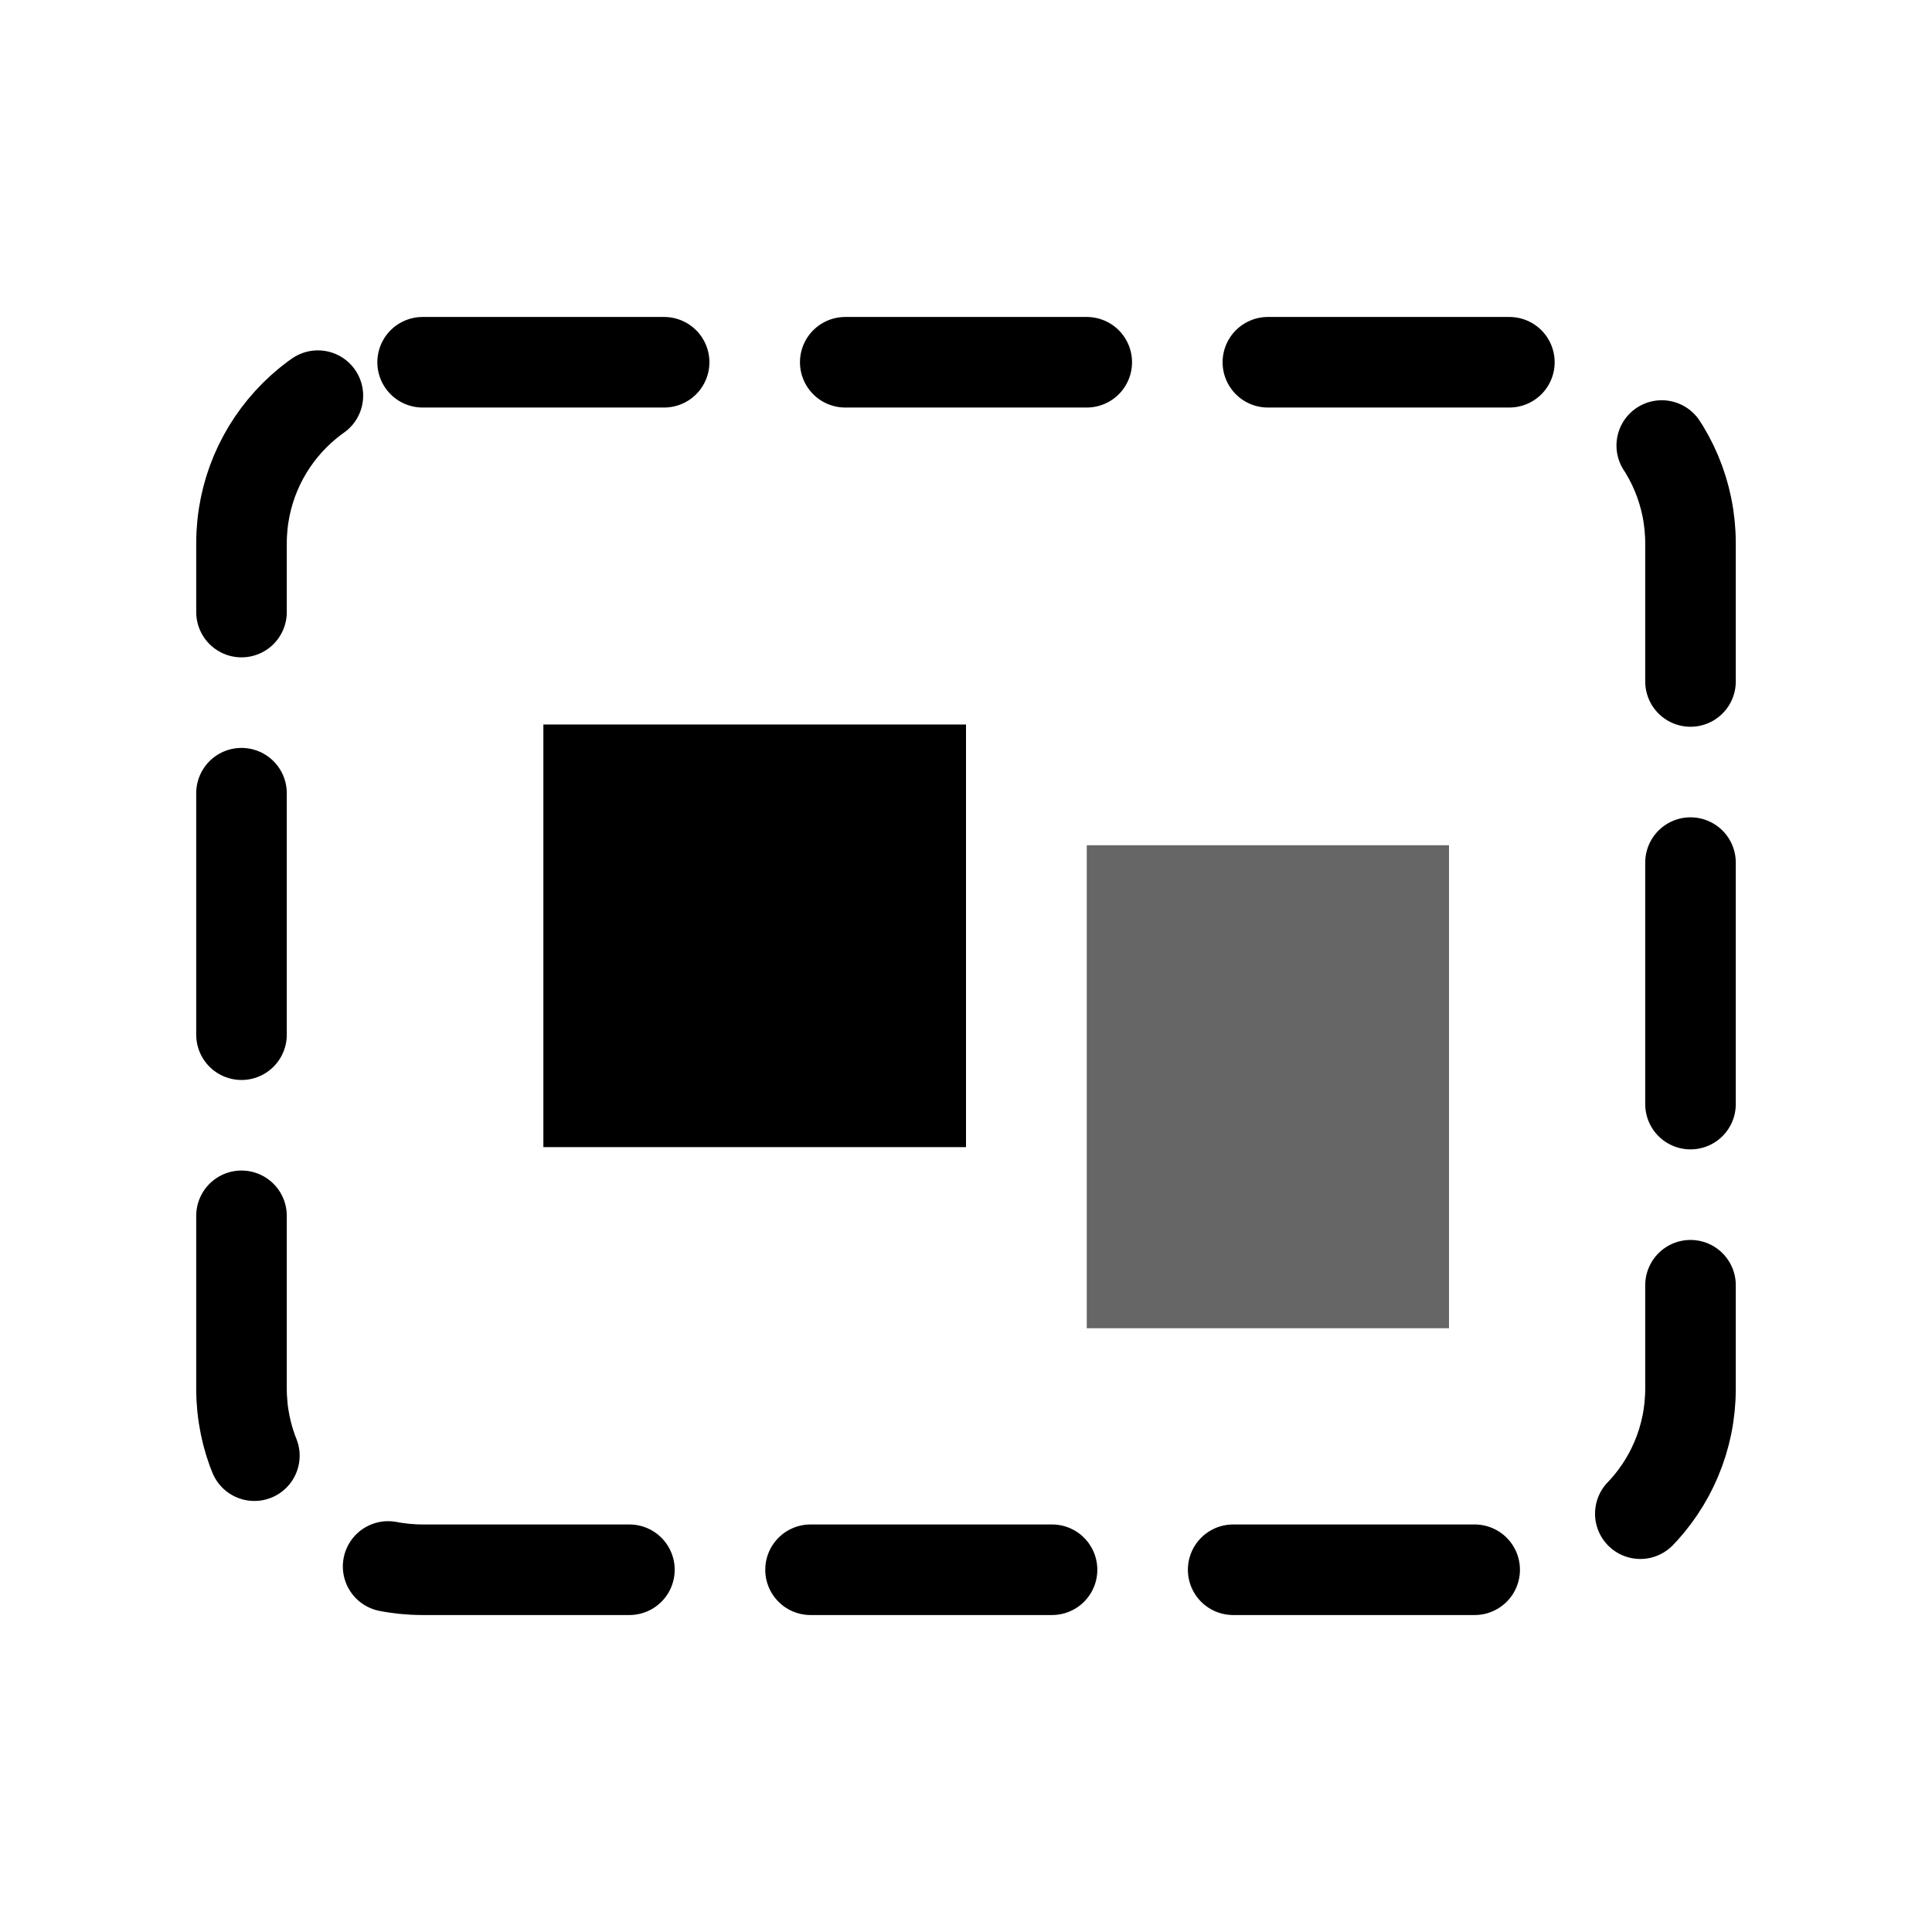
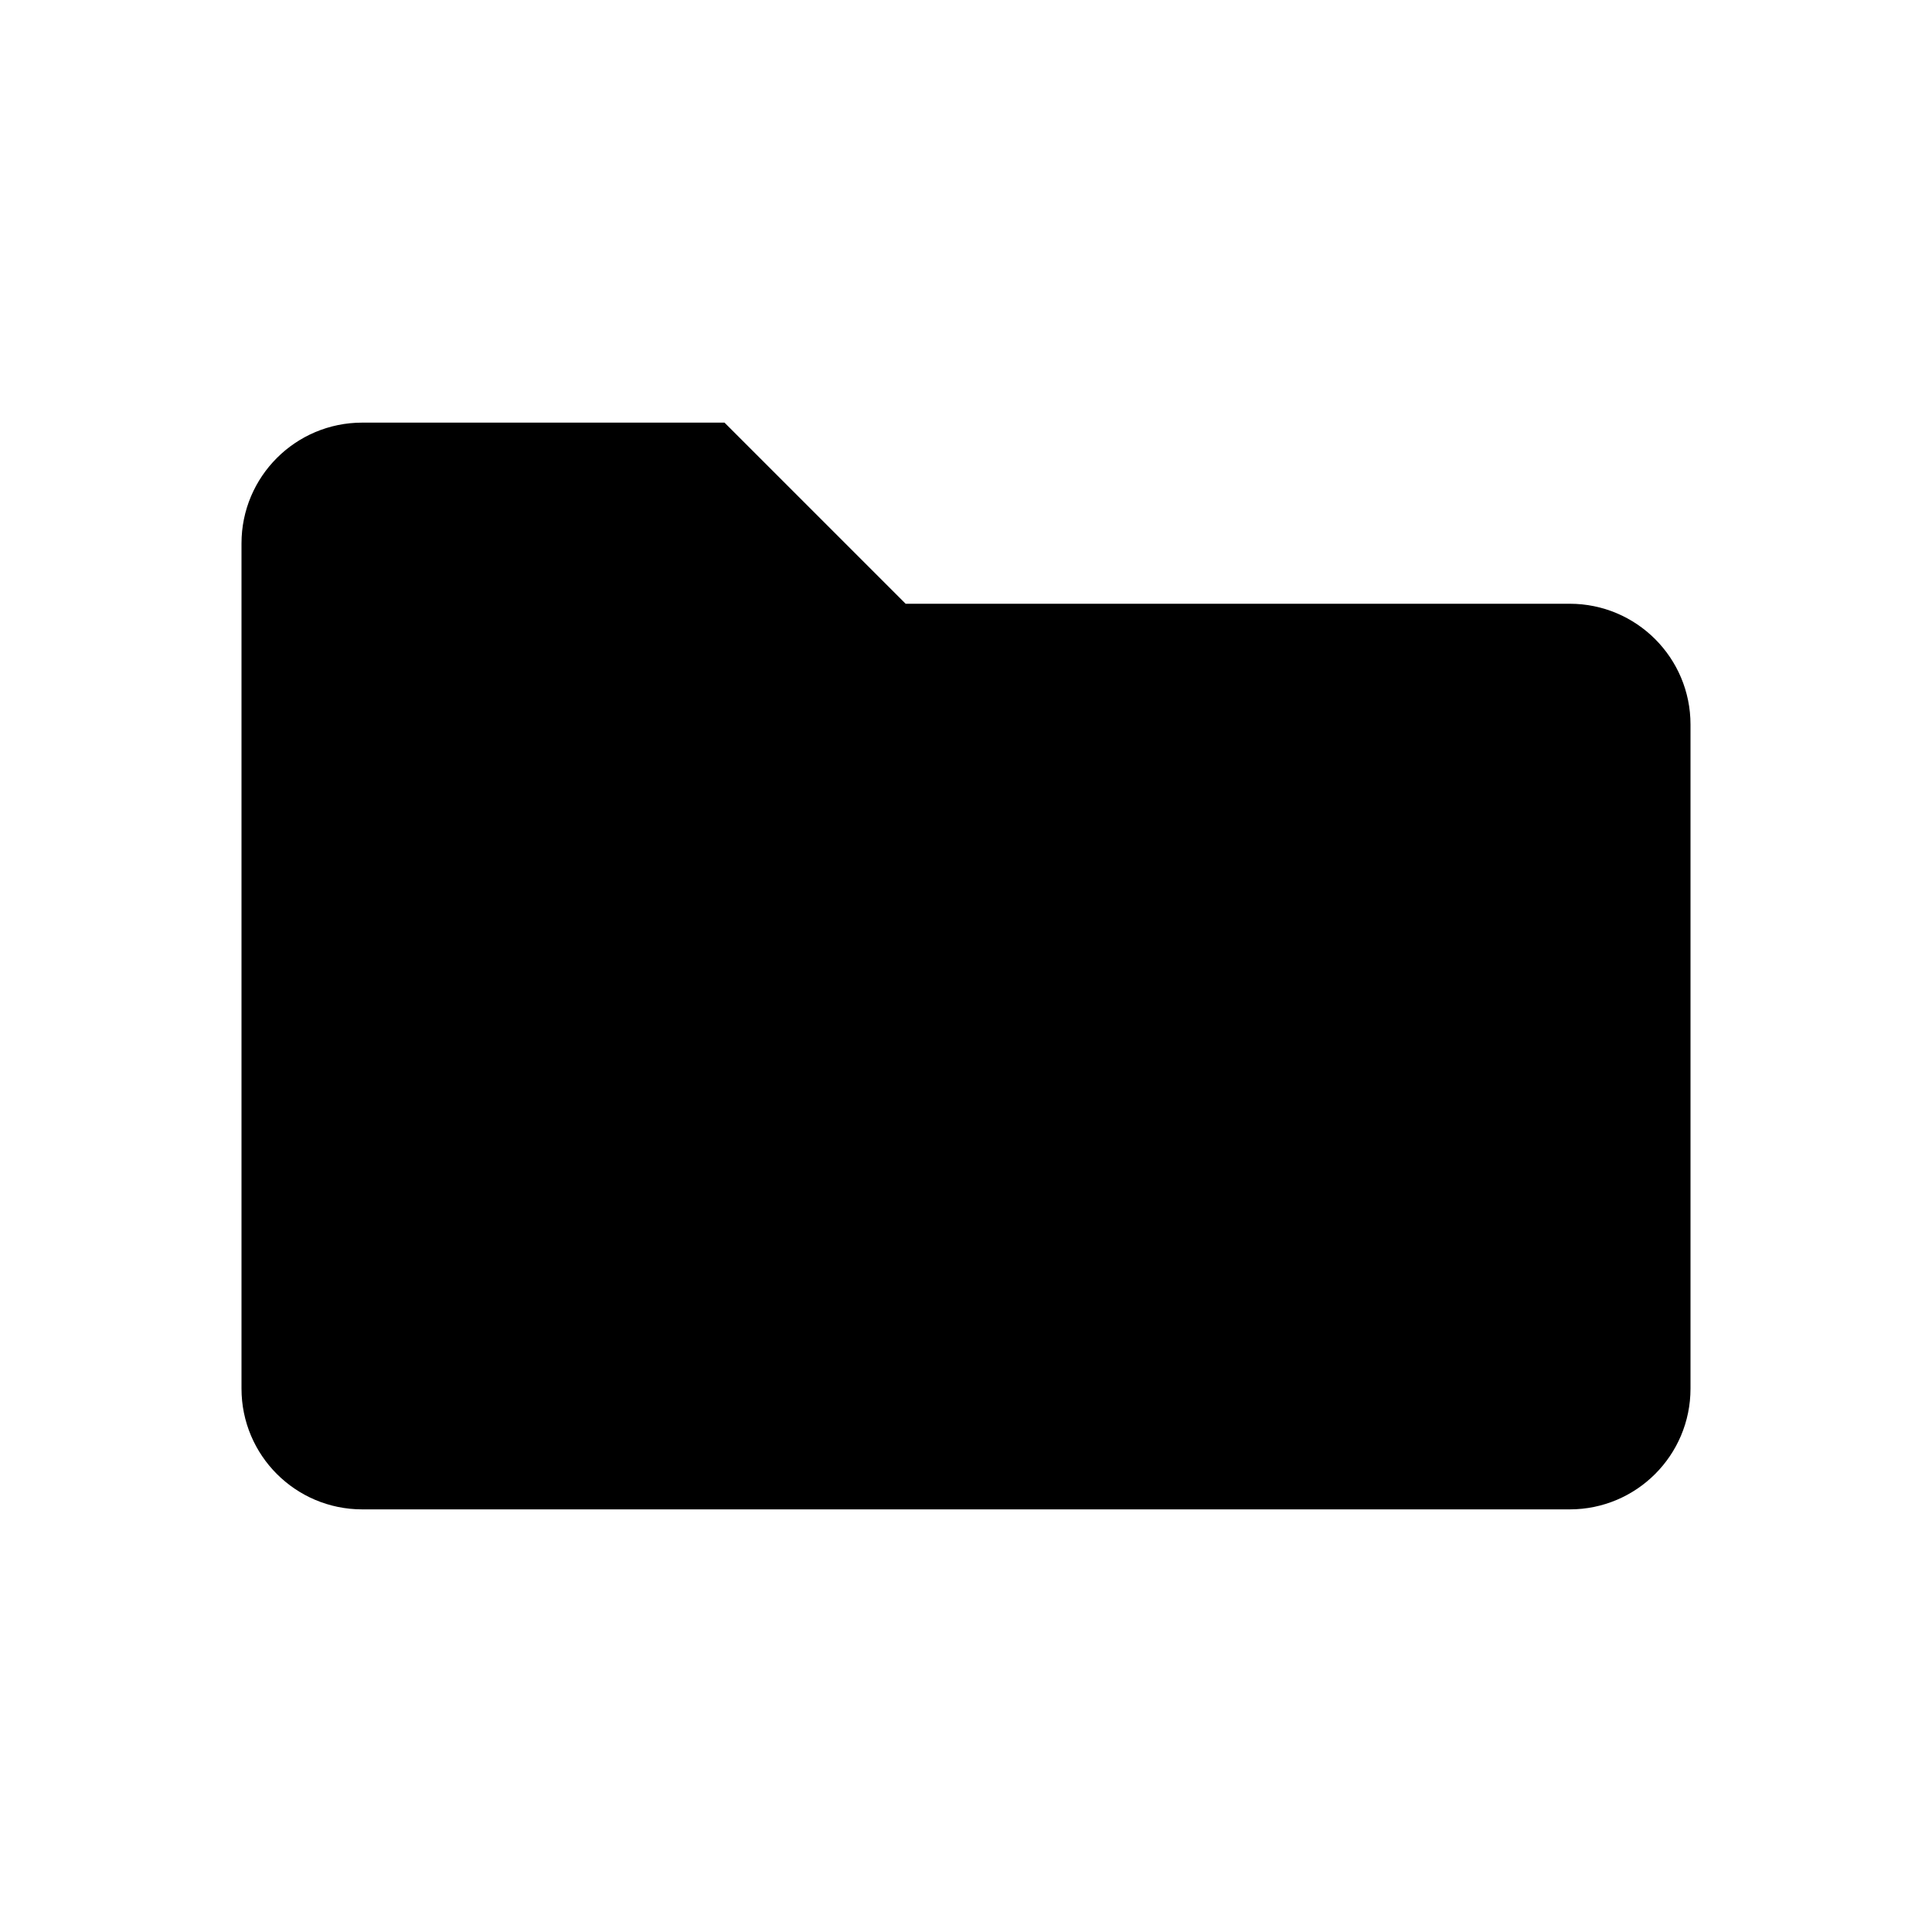
<svg xmlns="http://www.w3.org/2000/svg" width="32" height="32" viewBox="0 0 32 32" fill="none" stroke="currentColor" stroke-width="1.5" stroke-linecap="round" stroke-linejoin="round">
-   <rect x="4" y="6" width="24" height="20" rx="3" stroke-dasharray="4 3" />
-   <rect x="9" y="12" width="7" height="7" fill="currentColor" stroke="none" />
-   <rect x="18" y="14" width="6" height="8" fill="currentColor" fill-opacity="0.6" stroke="none" />
+   <path d="M4 9 a2 2 0 0 1 2 -2 H12 L15 10 H26 a2 2 0 0 1 2 2 V23 a2 2 0 0 1 -2 2 H6 a2 2 0 0 1 -2 -2 Z" fill="currentColor" stroke="none" />
</svg>
